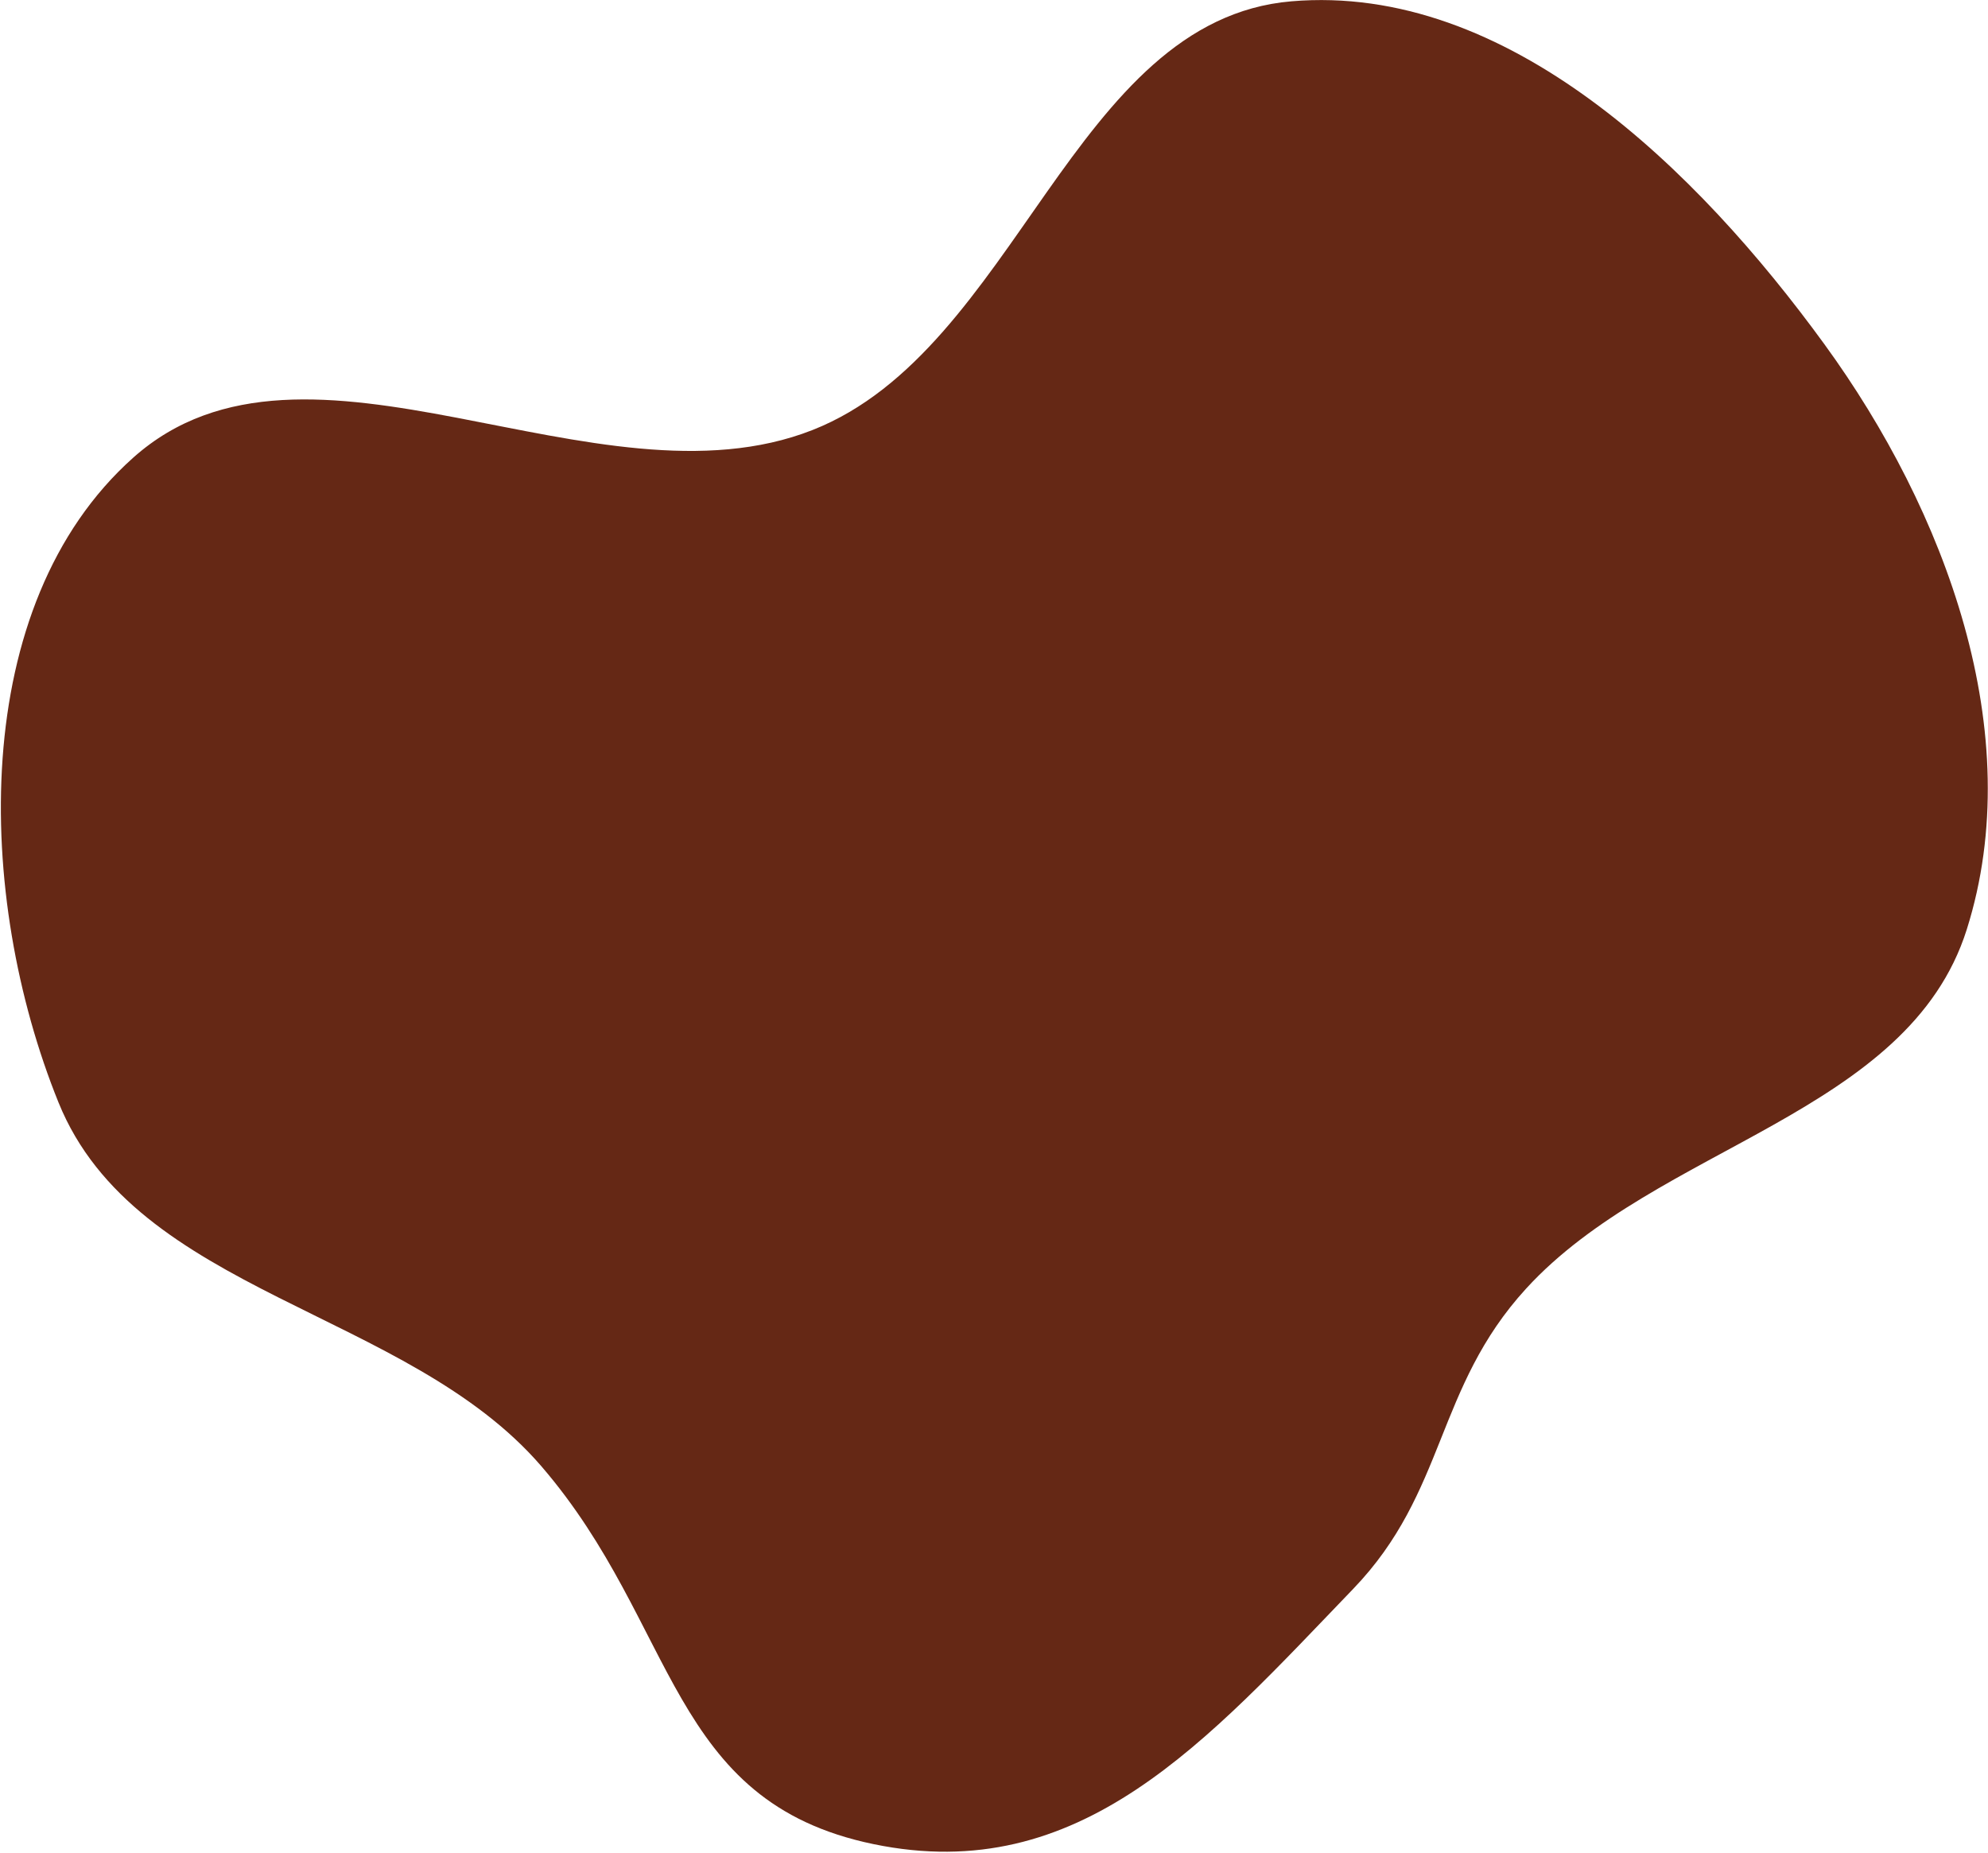
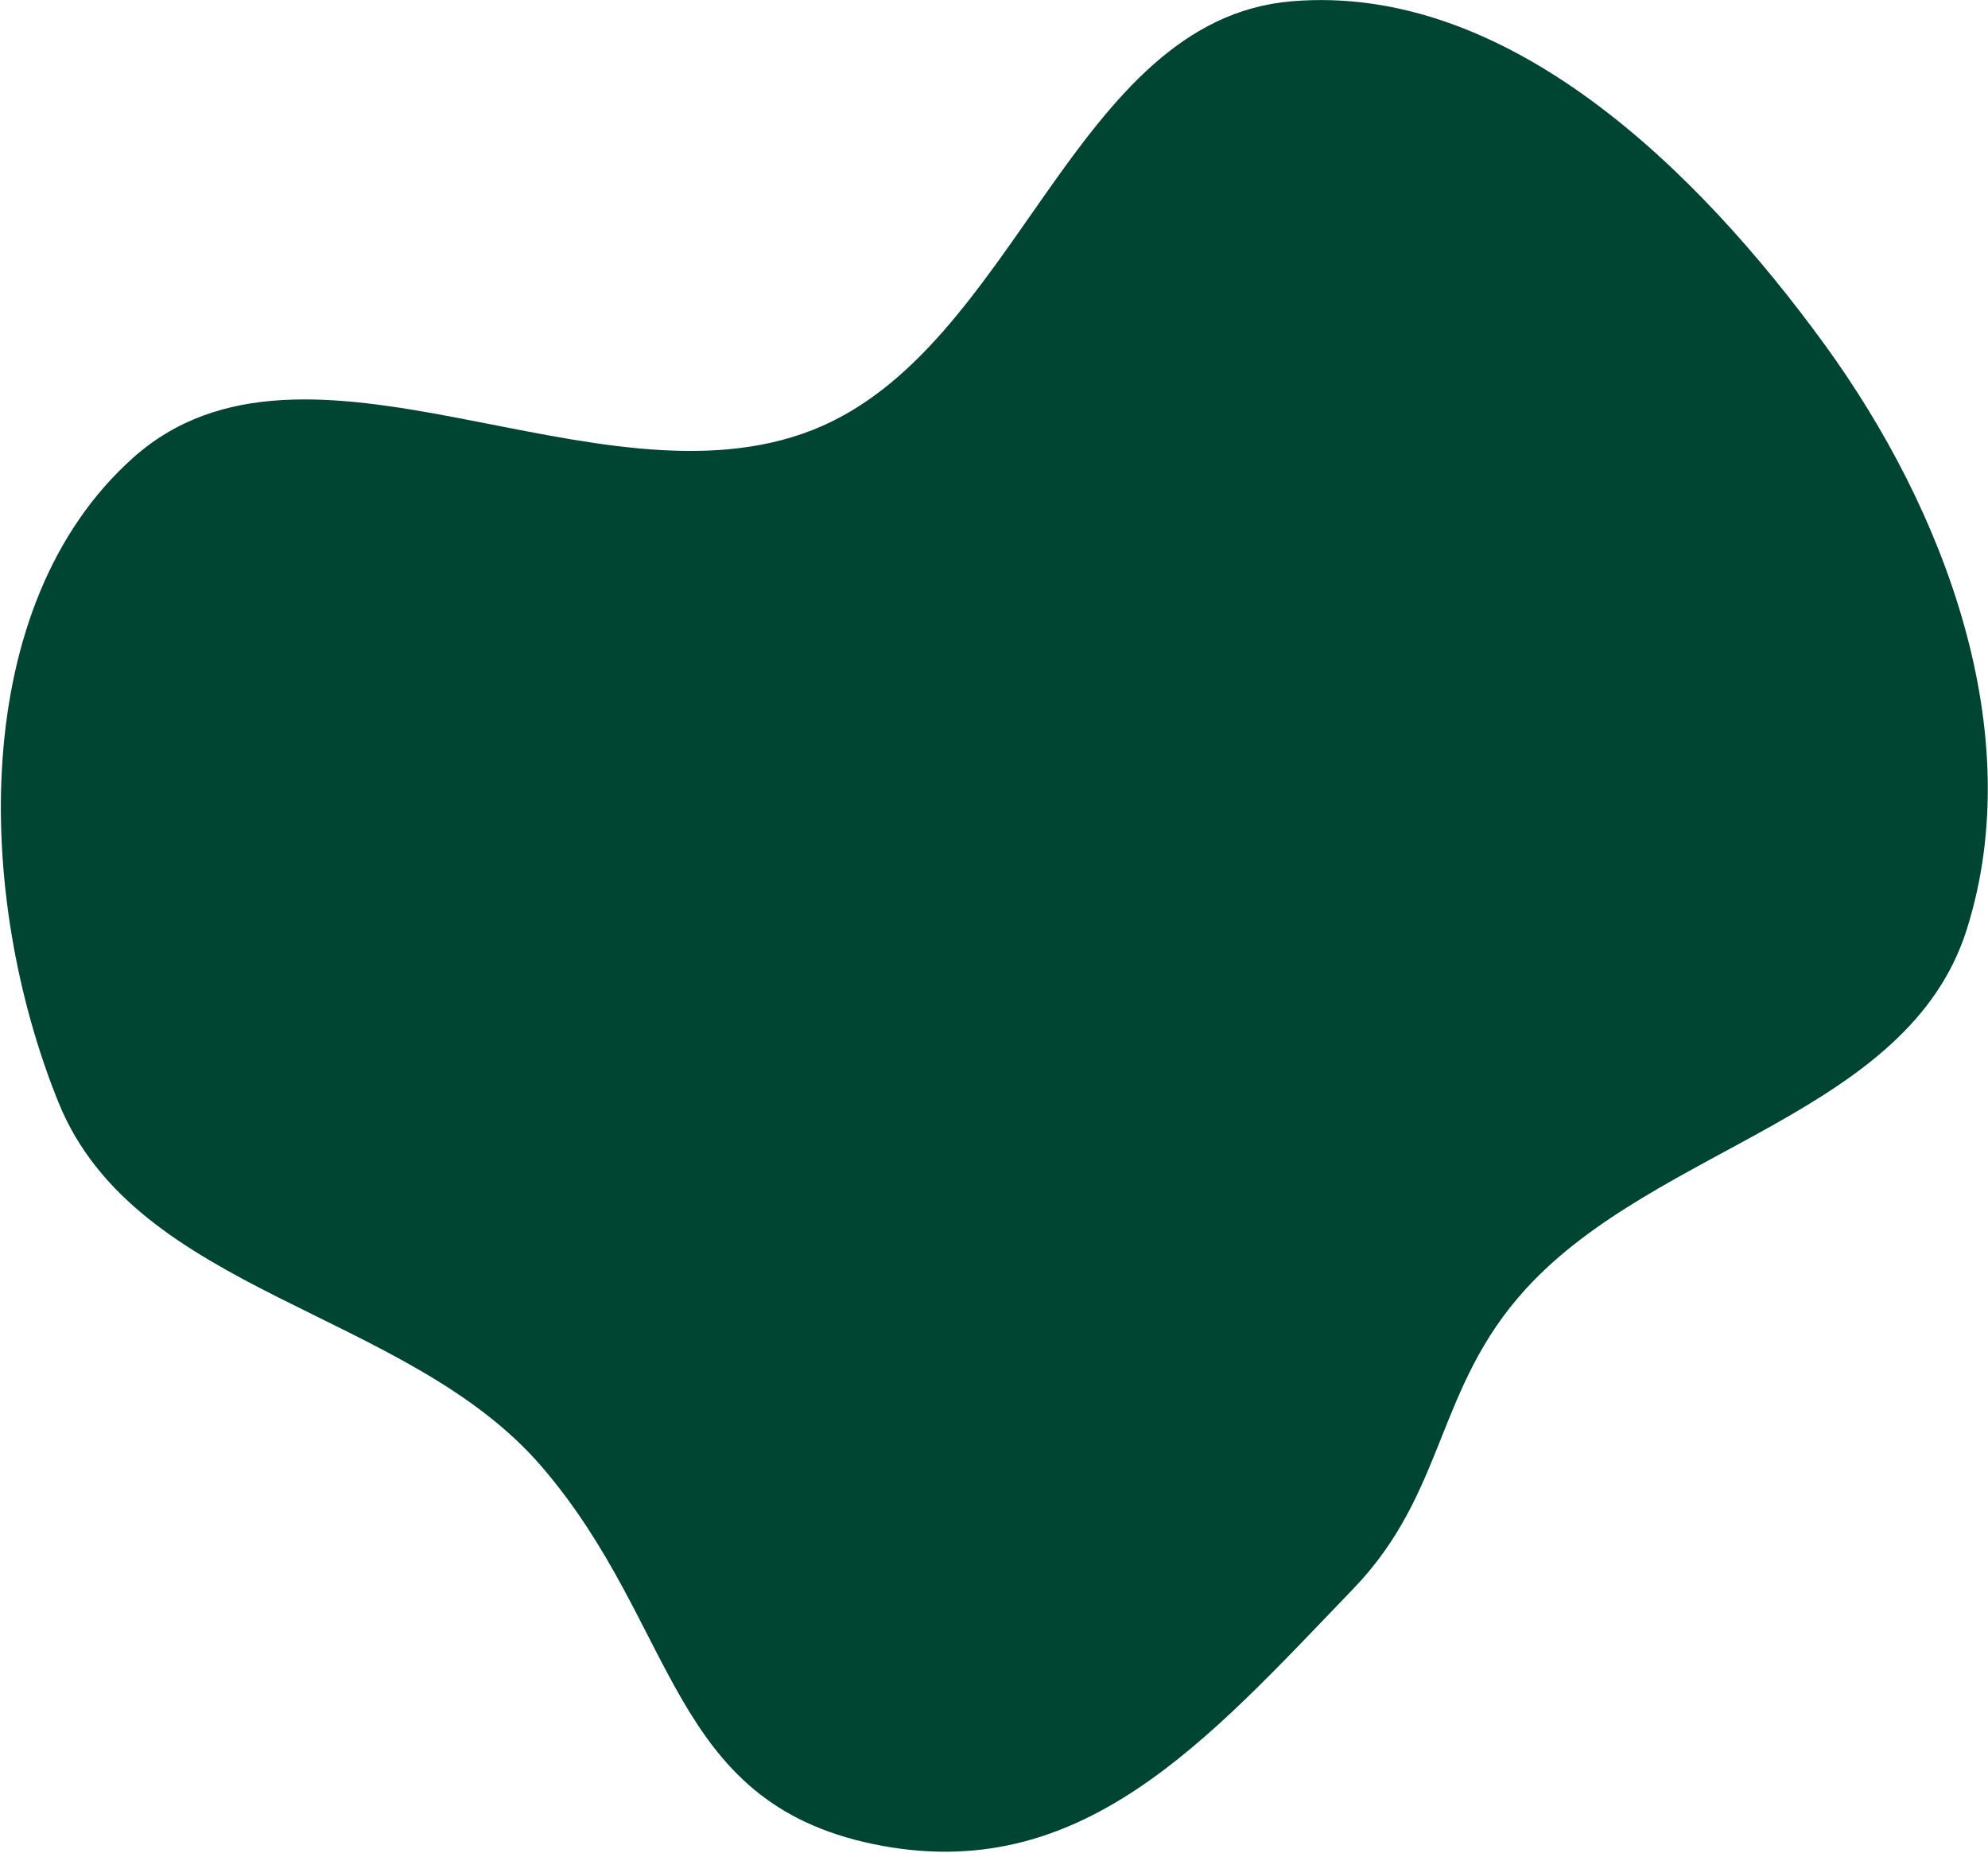
<svg xmlns="http://www.w3.org/2000/svg" width="2049" height="1909" viewBox="0 0 2049 1909" fill="none">
-   <path fill-rule="evenodd" clip-rule="evenodd" d="M1572.98 1327.96C1479.07 1430.57 1491.16 1537.29 1394.7 1637.5C1243.58 1794.48 1113.58 1944.75 900.197 1900.5C688.343 1856.57 699.323 1675.43 558.248 1511.39C419.336 1349.87 140.234 1333.64 60.3 1136.17C-25.479 924.262 -33.264 623.753 137.353 471.624C316.066 312.277 614.787 530.892 837.569 443.124C1048.15 360.165 1105.53 20.471 1331.06 1.349C1553.42 -17.505 1749.03 174.267 1880.35 354.711C2005.16 526.218 2091 755.601 2027.13 957.845C1966.85 1148.74 1708.14 1180.29 1572.98 1327.96Z" fill="#652815" />
+   <path fill-rule="evenodd" clip-rule="evenodd" d="M1572.98 1327.96C1479.07 1430.57 1491.16 1537.29 1394.7 1637.5C1243.58 1794.48 1113.58 1944.75 900.197 1900.5C688.343 1856.57 699.323 1675.43 558.248 1511.39C419.336 1349.87 140.234 1333.64 60.3 1136.17C-25.479 924.262 -33.264 623.753 137.353 471.624C316.066 312.277 614.787 530.892 837.569 443.124C1048.15 360.165 1105.53 20.471 1331.06 1.349C1553.42 -17.505 1749.03 174.267 1880.35 354.711C2005.16 526.218 2091 755.601 2027.13 957.845C1966.85 1148.74 1708.14 1180.29 1572.98 1327.96Z" fill="#004432" />
</svg>
